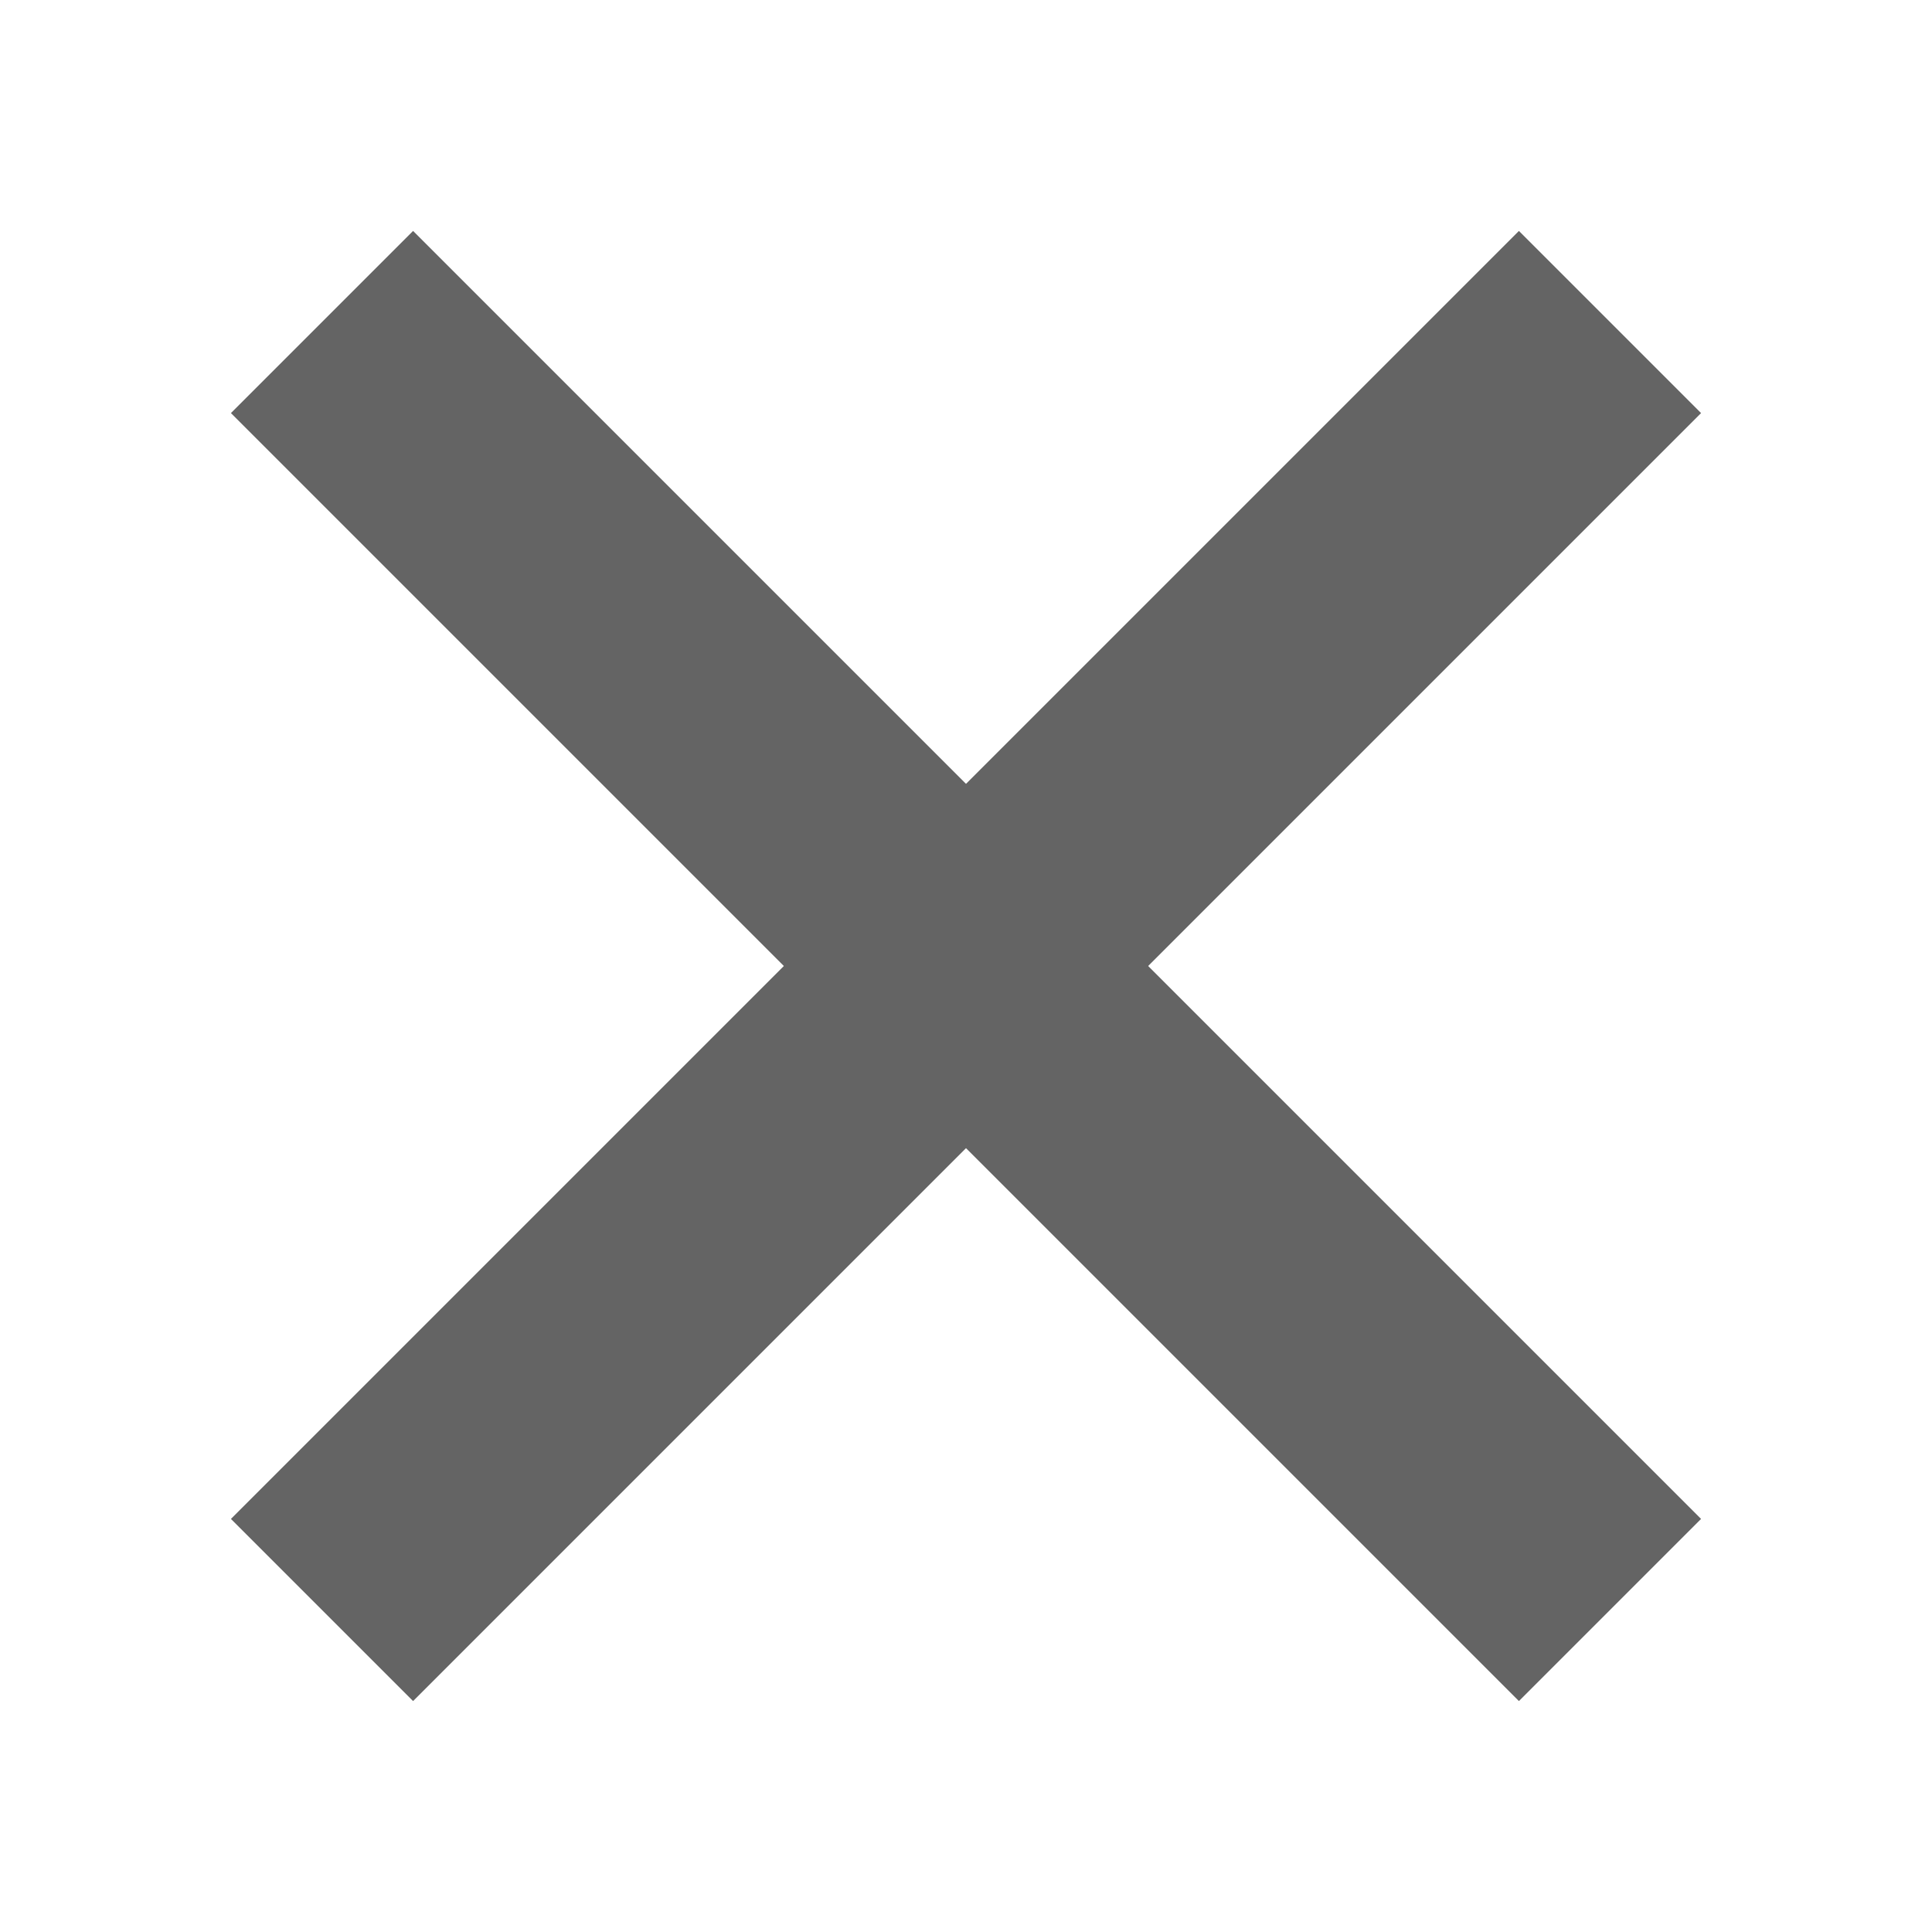
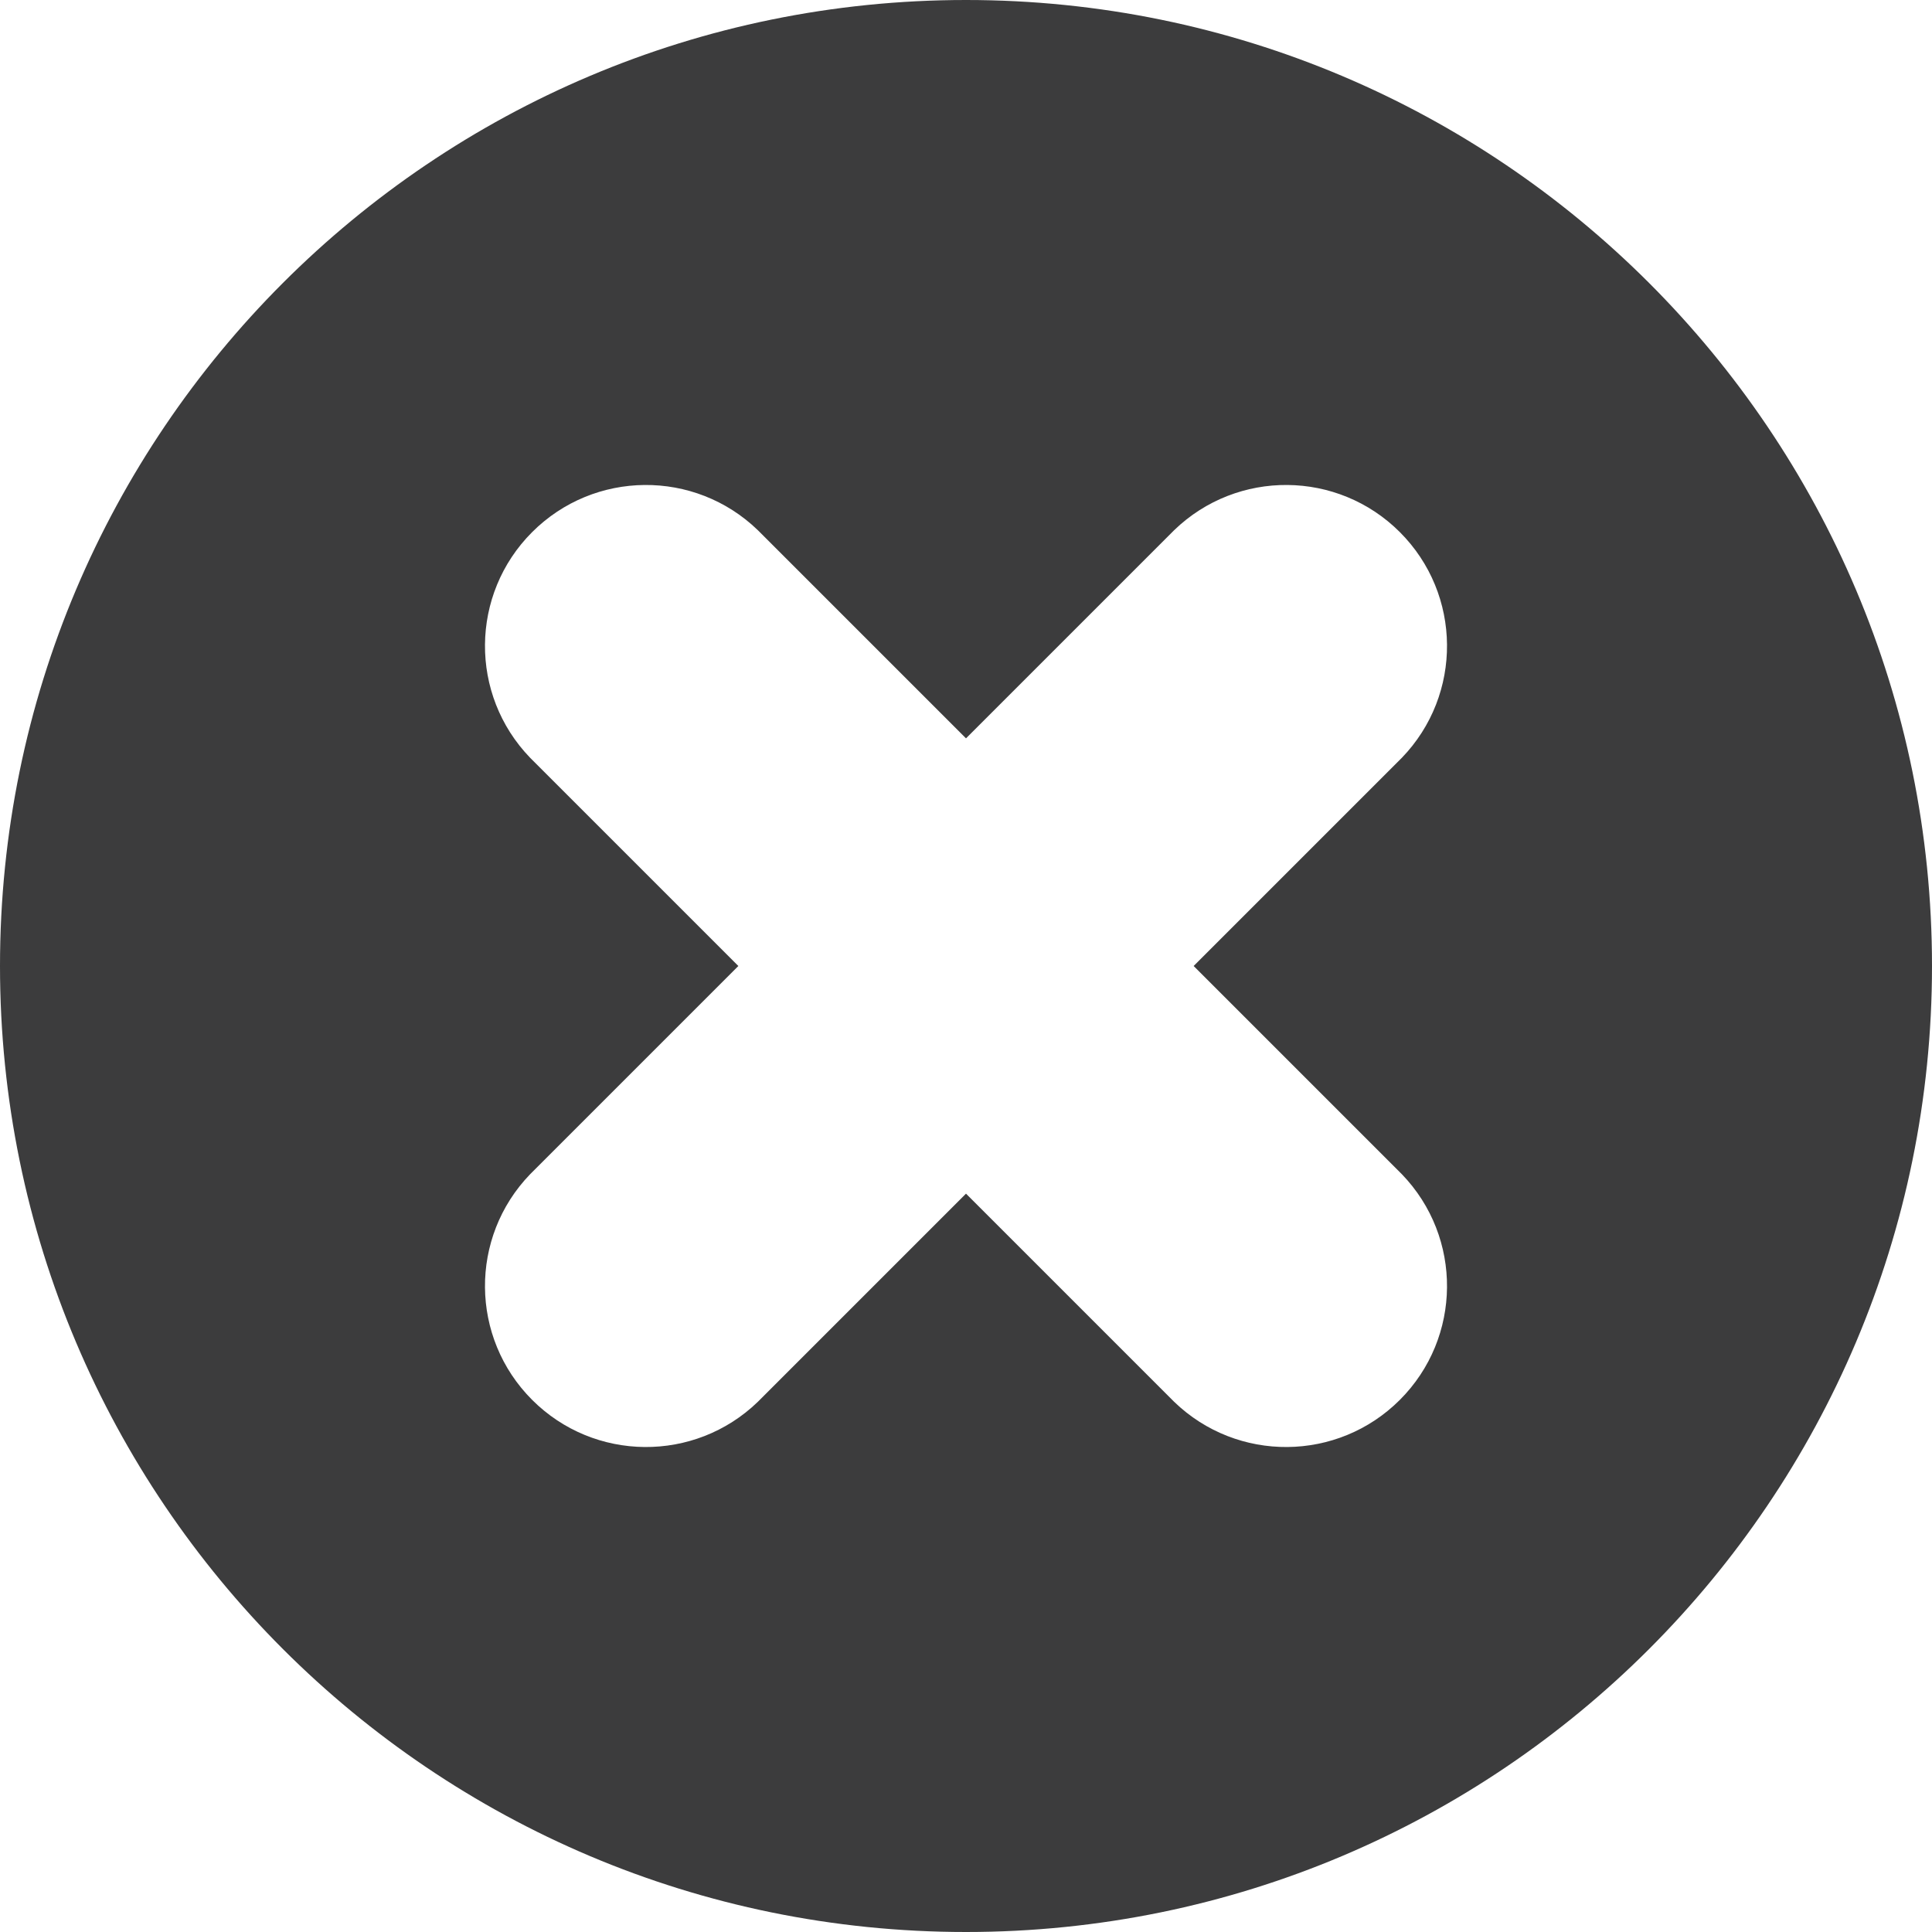
- <svg xmlns="http://www.w3.org/2000/svg" width="12" height="12" version="1.1">
-   <g transform="translate(-10 -186.36)" stroke="#646464">
-     <path d="m12 188.36 8 8" fill-opacity="0" stroke-width="1.6" />
-     <path d="m20 188.36-8 8" fill="none" stroke-width="1.6" />
-   </g>
+ <svg xmlns="http://www.w3.org/2000/svg" width="12" height="12" viewBox="0 0 12 12">
+   <path fill="rgba(12, 12, 13, .8)" d="M4.586 6L3.293 7.293a1 1 0 0 0 1.414 1.414L6 7.414l1.293 1.293a1 1 0 0 0 1.414-1.414L7.414 6l1.293-1.293a1 1 0 0 0-1.414-1.414L6 4.586 4.707 3.293a1 1 0 0 0-1.414 1.414L4.586 6zM6 0a6 6 0 1 1 0 12A6 6 0 0 1 6 0z" />
</svg>
